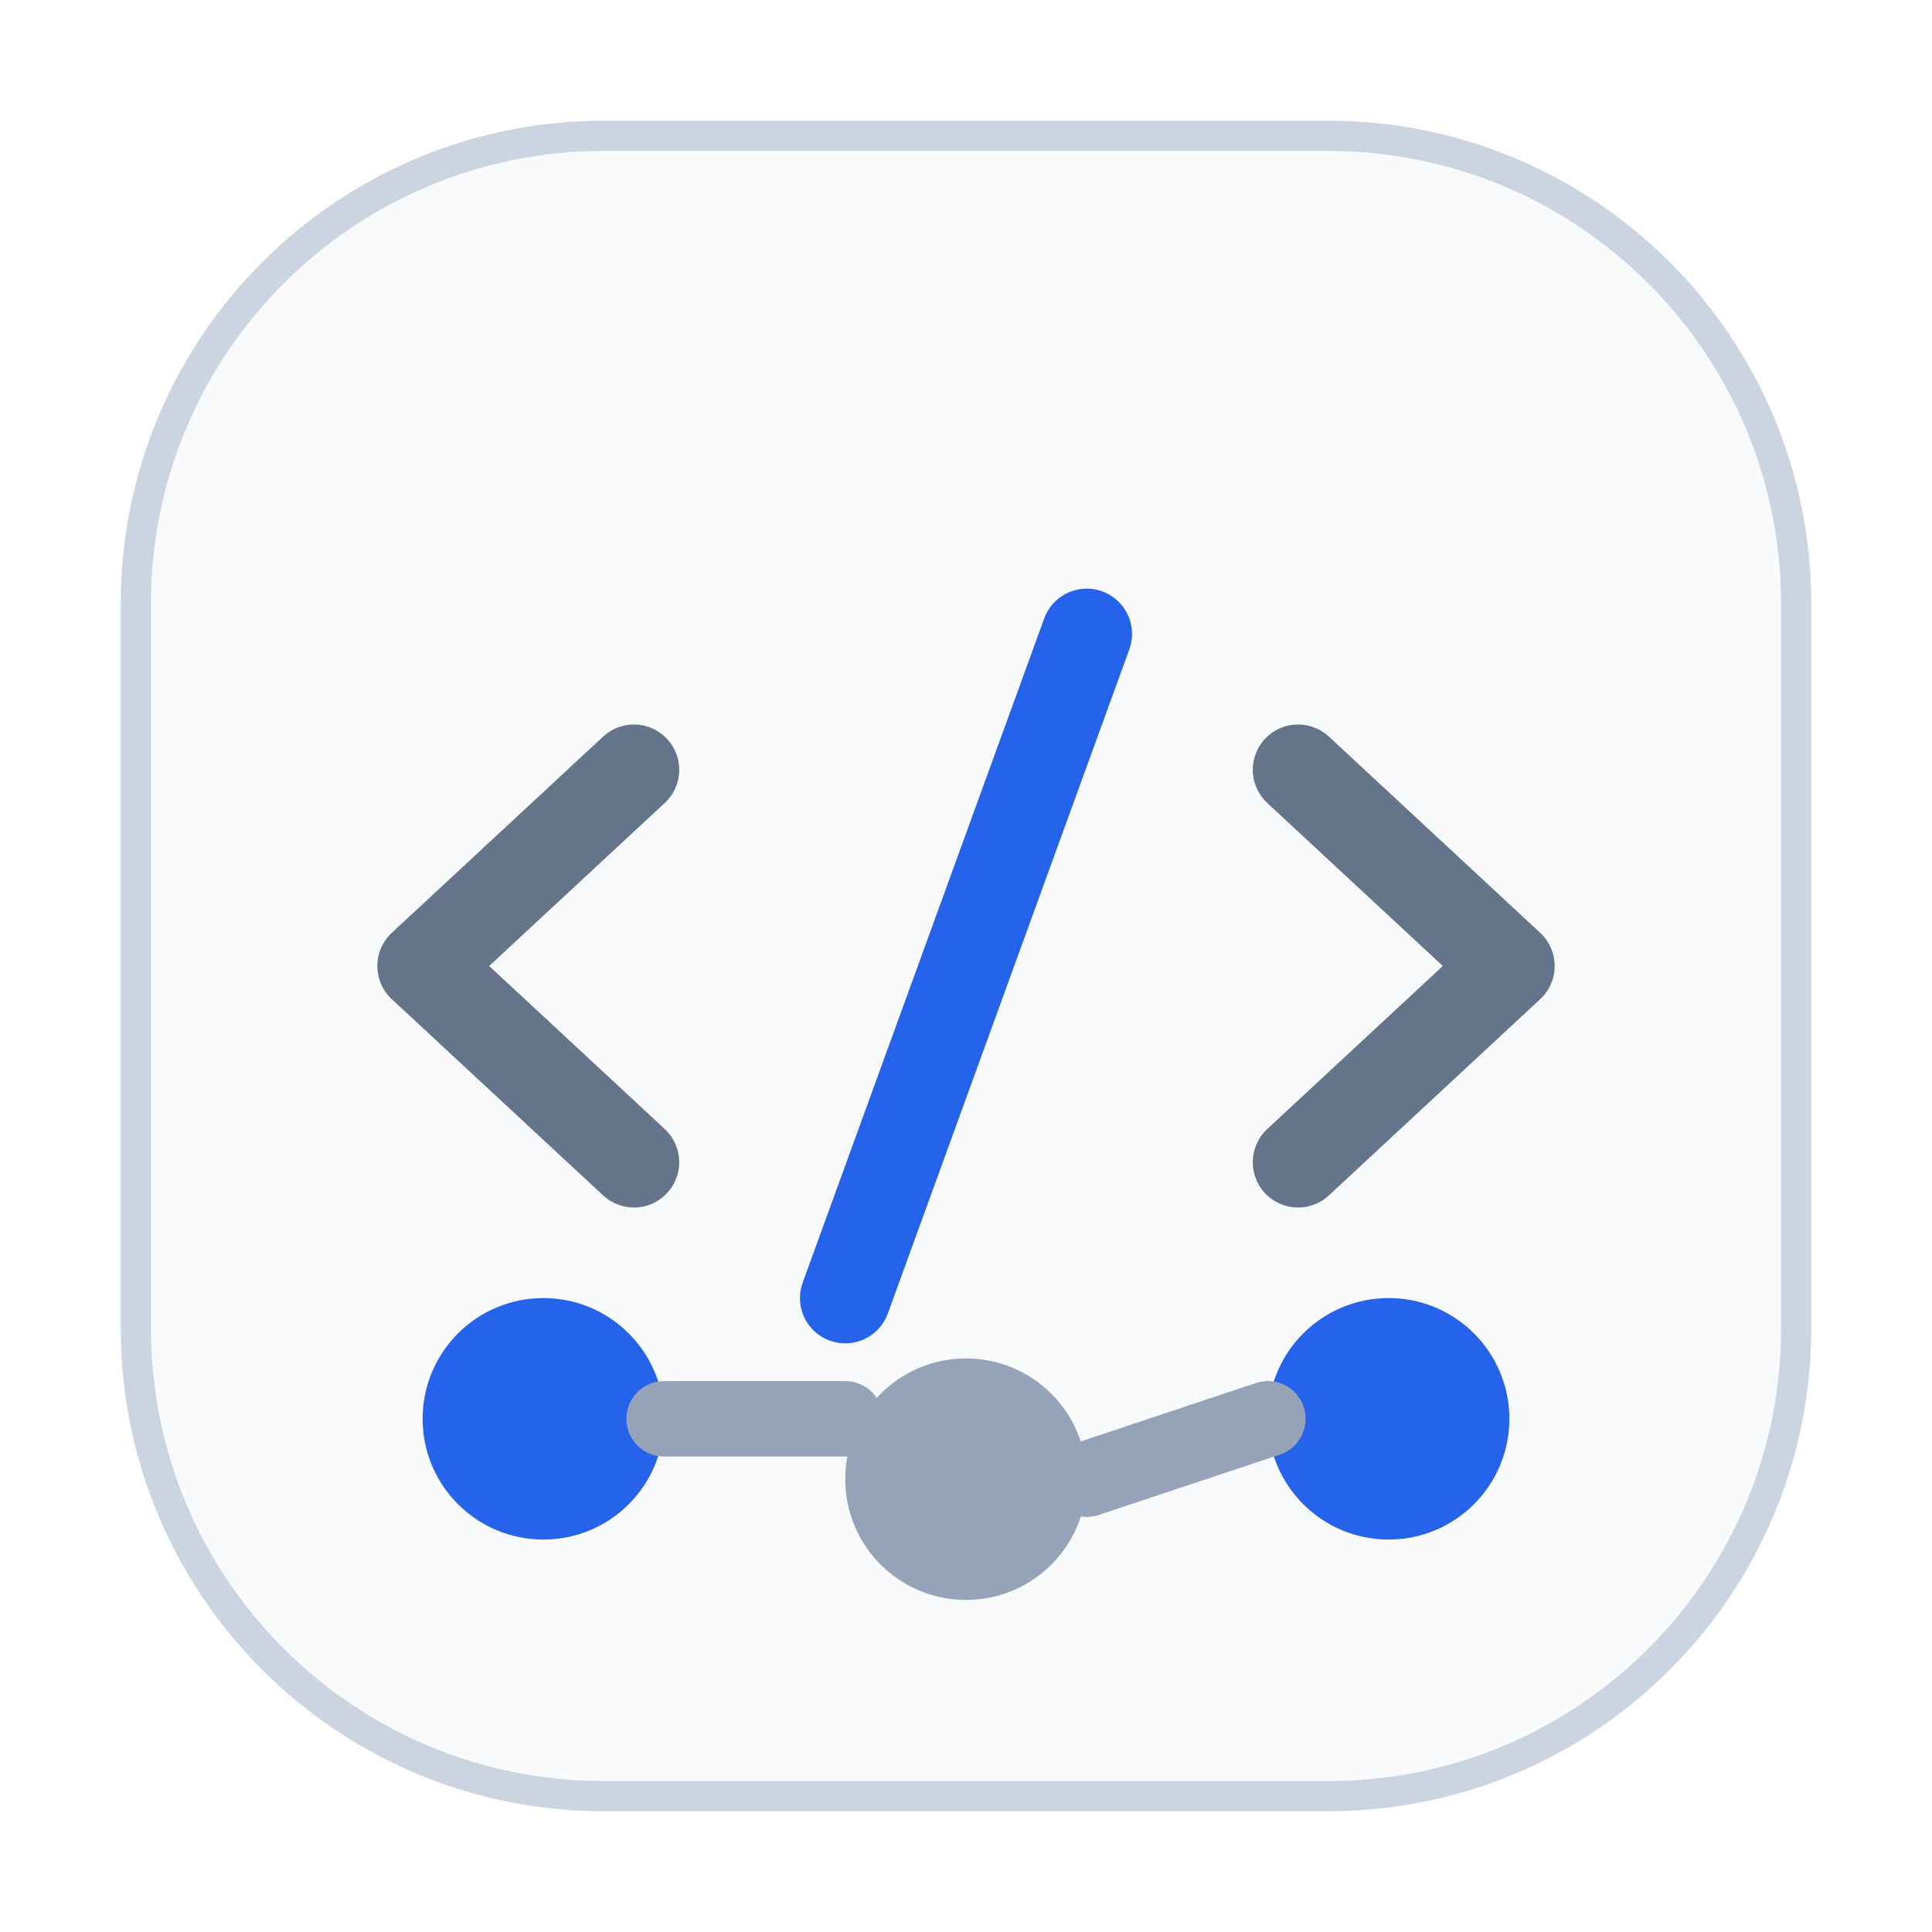
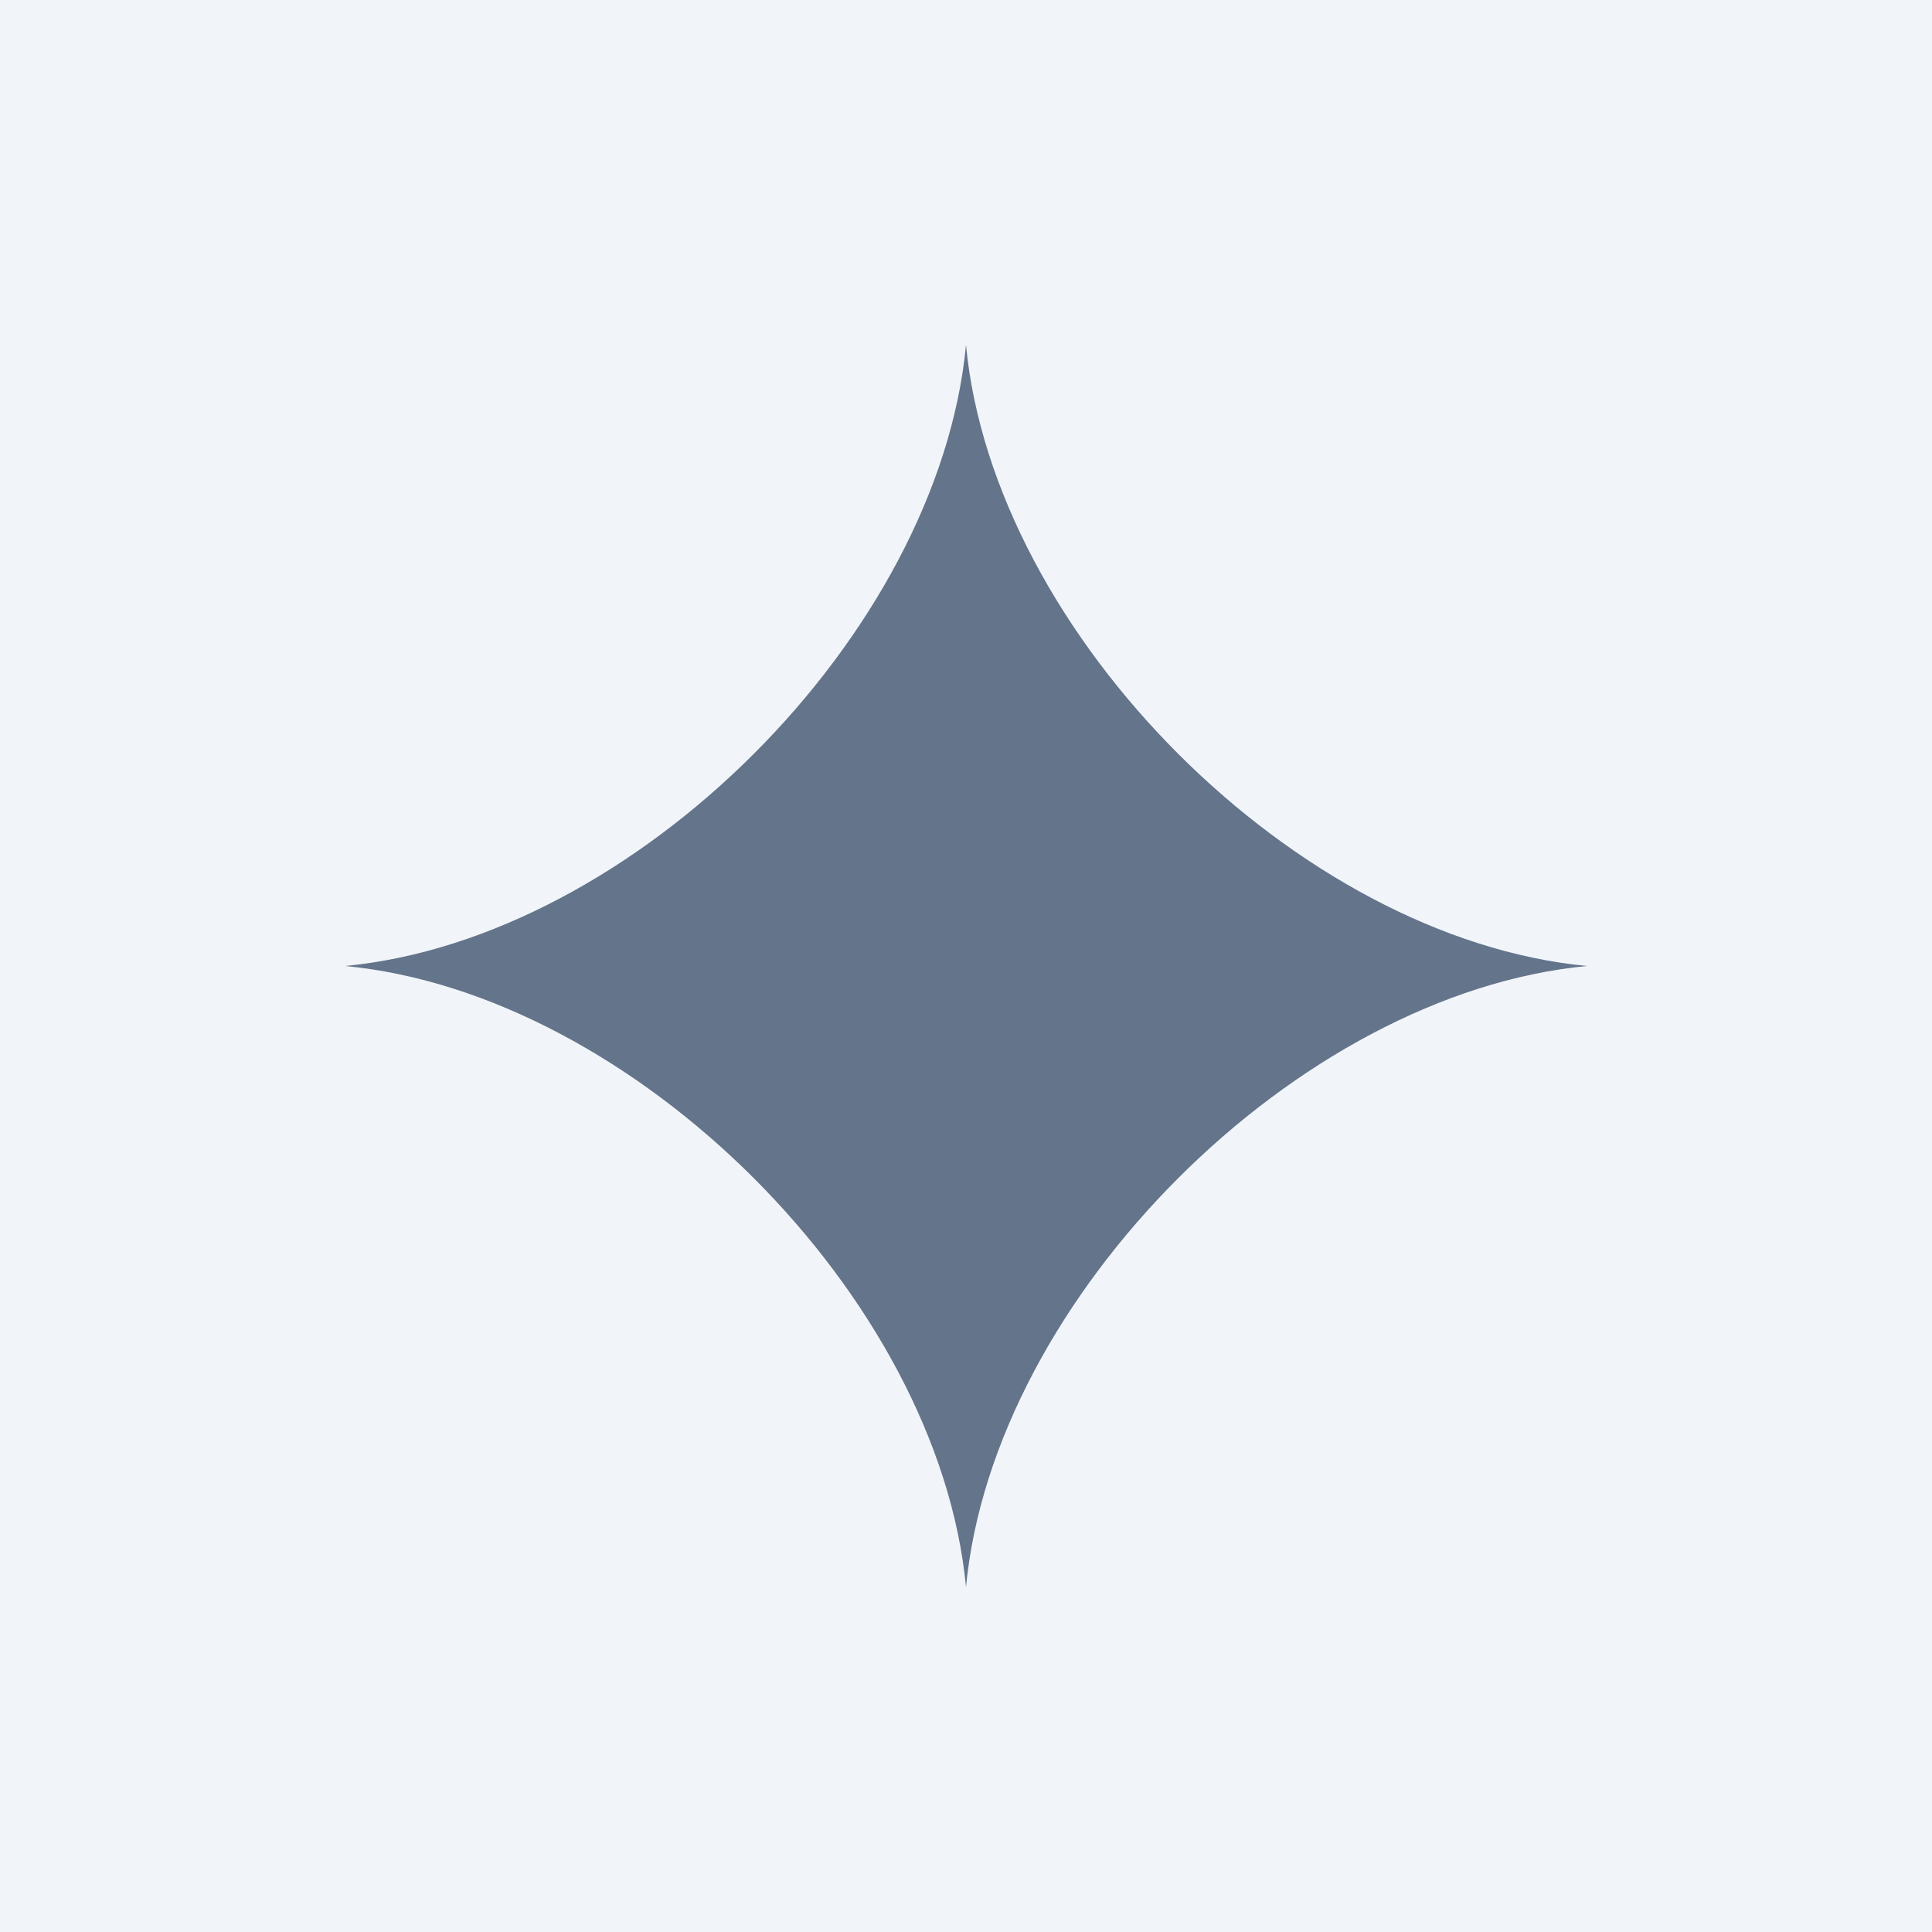
- <svg xmlns="http://www.w3.org/2000/svg" width="64" height="64" viewBox="0 0 64 64" fill="none">
-   <rect x="4" y="4" width="56" height="56" rx="16" fill="#F8FAFC" />
-   <rect x="4.5" y="4.5" width="55" height="55" rx="15.5" stroke="#CBD5E1" />
-   <path d="M21 25.5L14 32L21 38.5" stroke="#64748B" stroke-width="3" stroke-linecap="round" stroke-linejoin="round" />
-   <path d="M43 25.5L50 32L43 38.5" stroke="#64748B" stroke-width="3" stroke-linecap="round" stroke-linejoin="round" />
-   <path d="M28 43L36 21" stroke="#2563EB" stroke-width="3" stroke-linecap="round" />
-   <circle cx="18" cy="47" r="4" fill="#2563EB" />
-   <circle cx="32" cy="49" r="4" fill="#94A3B8" />
-   <circle cx="46" cy="47" r="4" fill="#2563EB" />
-   <path d="M22 47H28" stroke="#94A3B8" stroke-width="2.5" stroke-linecap="round" />
-   <path d="M36 49L42 47" stroke="#94A3B8" stroke-width="2.5" stroke-linecap="round" />
+ <svg xmlns="http://www.w3.org/2000/svg" width="28" height="28" viewBox="0 0 28 28" fill="none">
+   <rect width="28" height="28" fill="#F1F5F9" />
+   <path d="M14 5C14.4 9.2 18.8 13.6 23 14C18.8 14.4 14.4 18.8 14 23C13.6 18.8 9.2 14.4 5 14C9.2 13.6 13.6 9.2 14 5Z" fill="#64748B" />
</svg>
